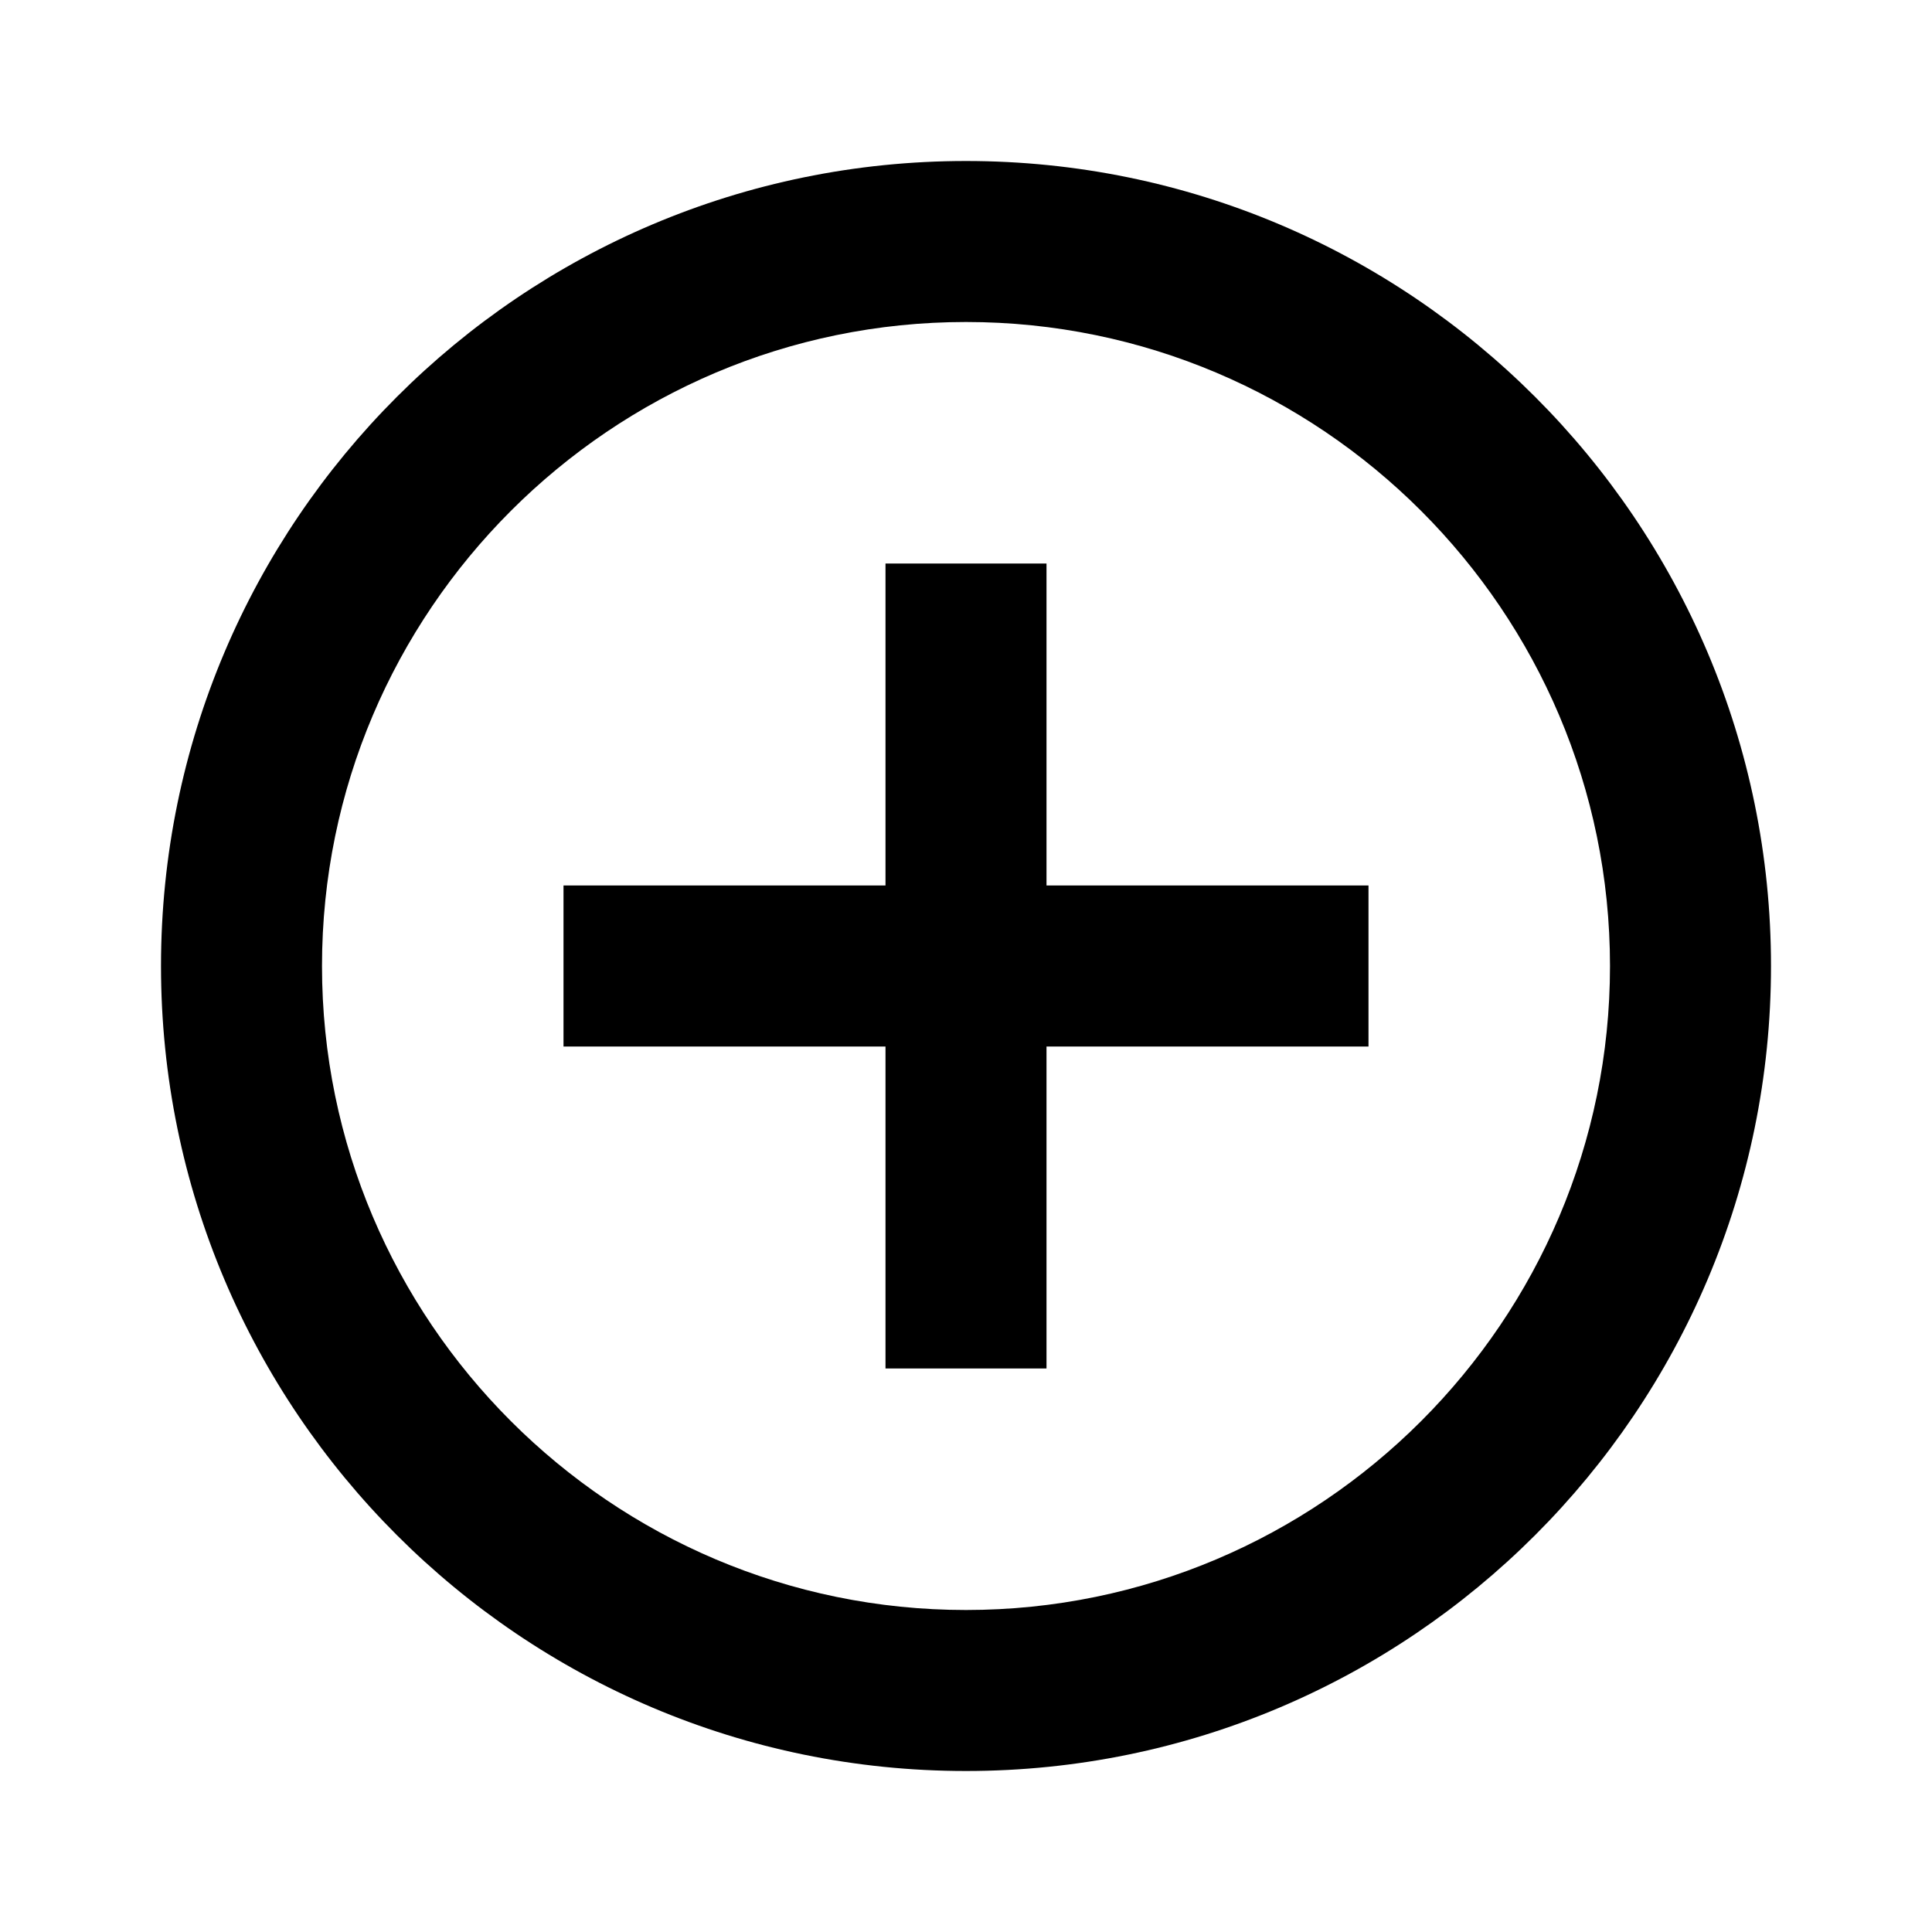
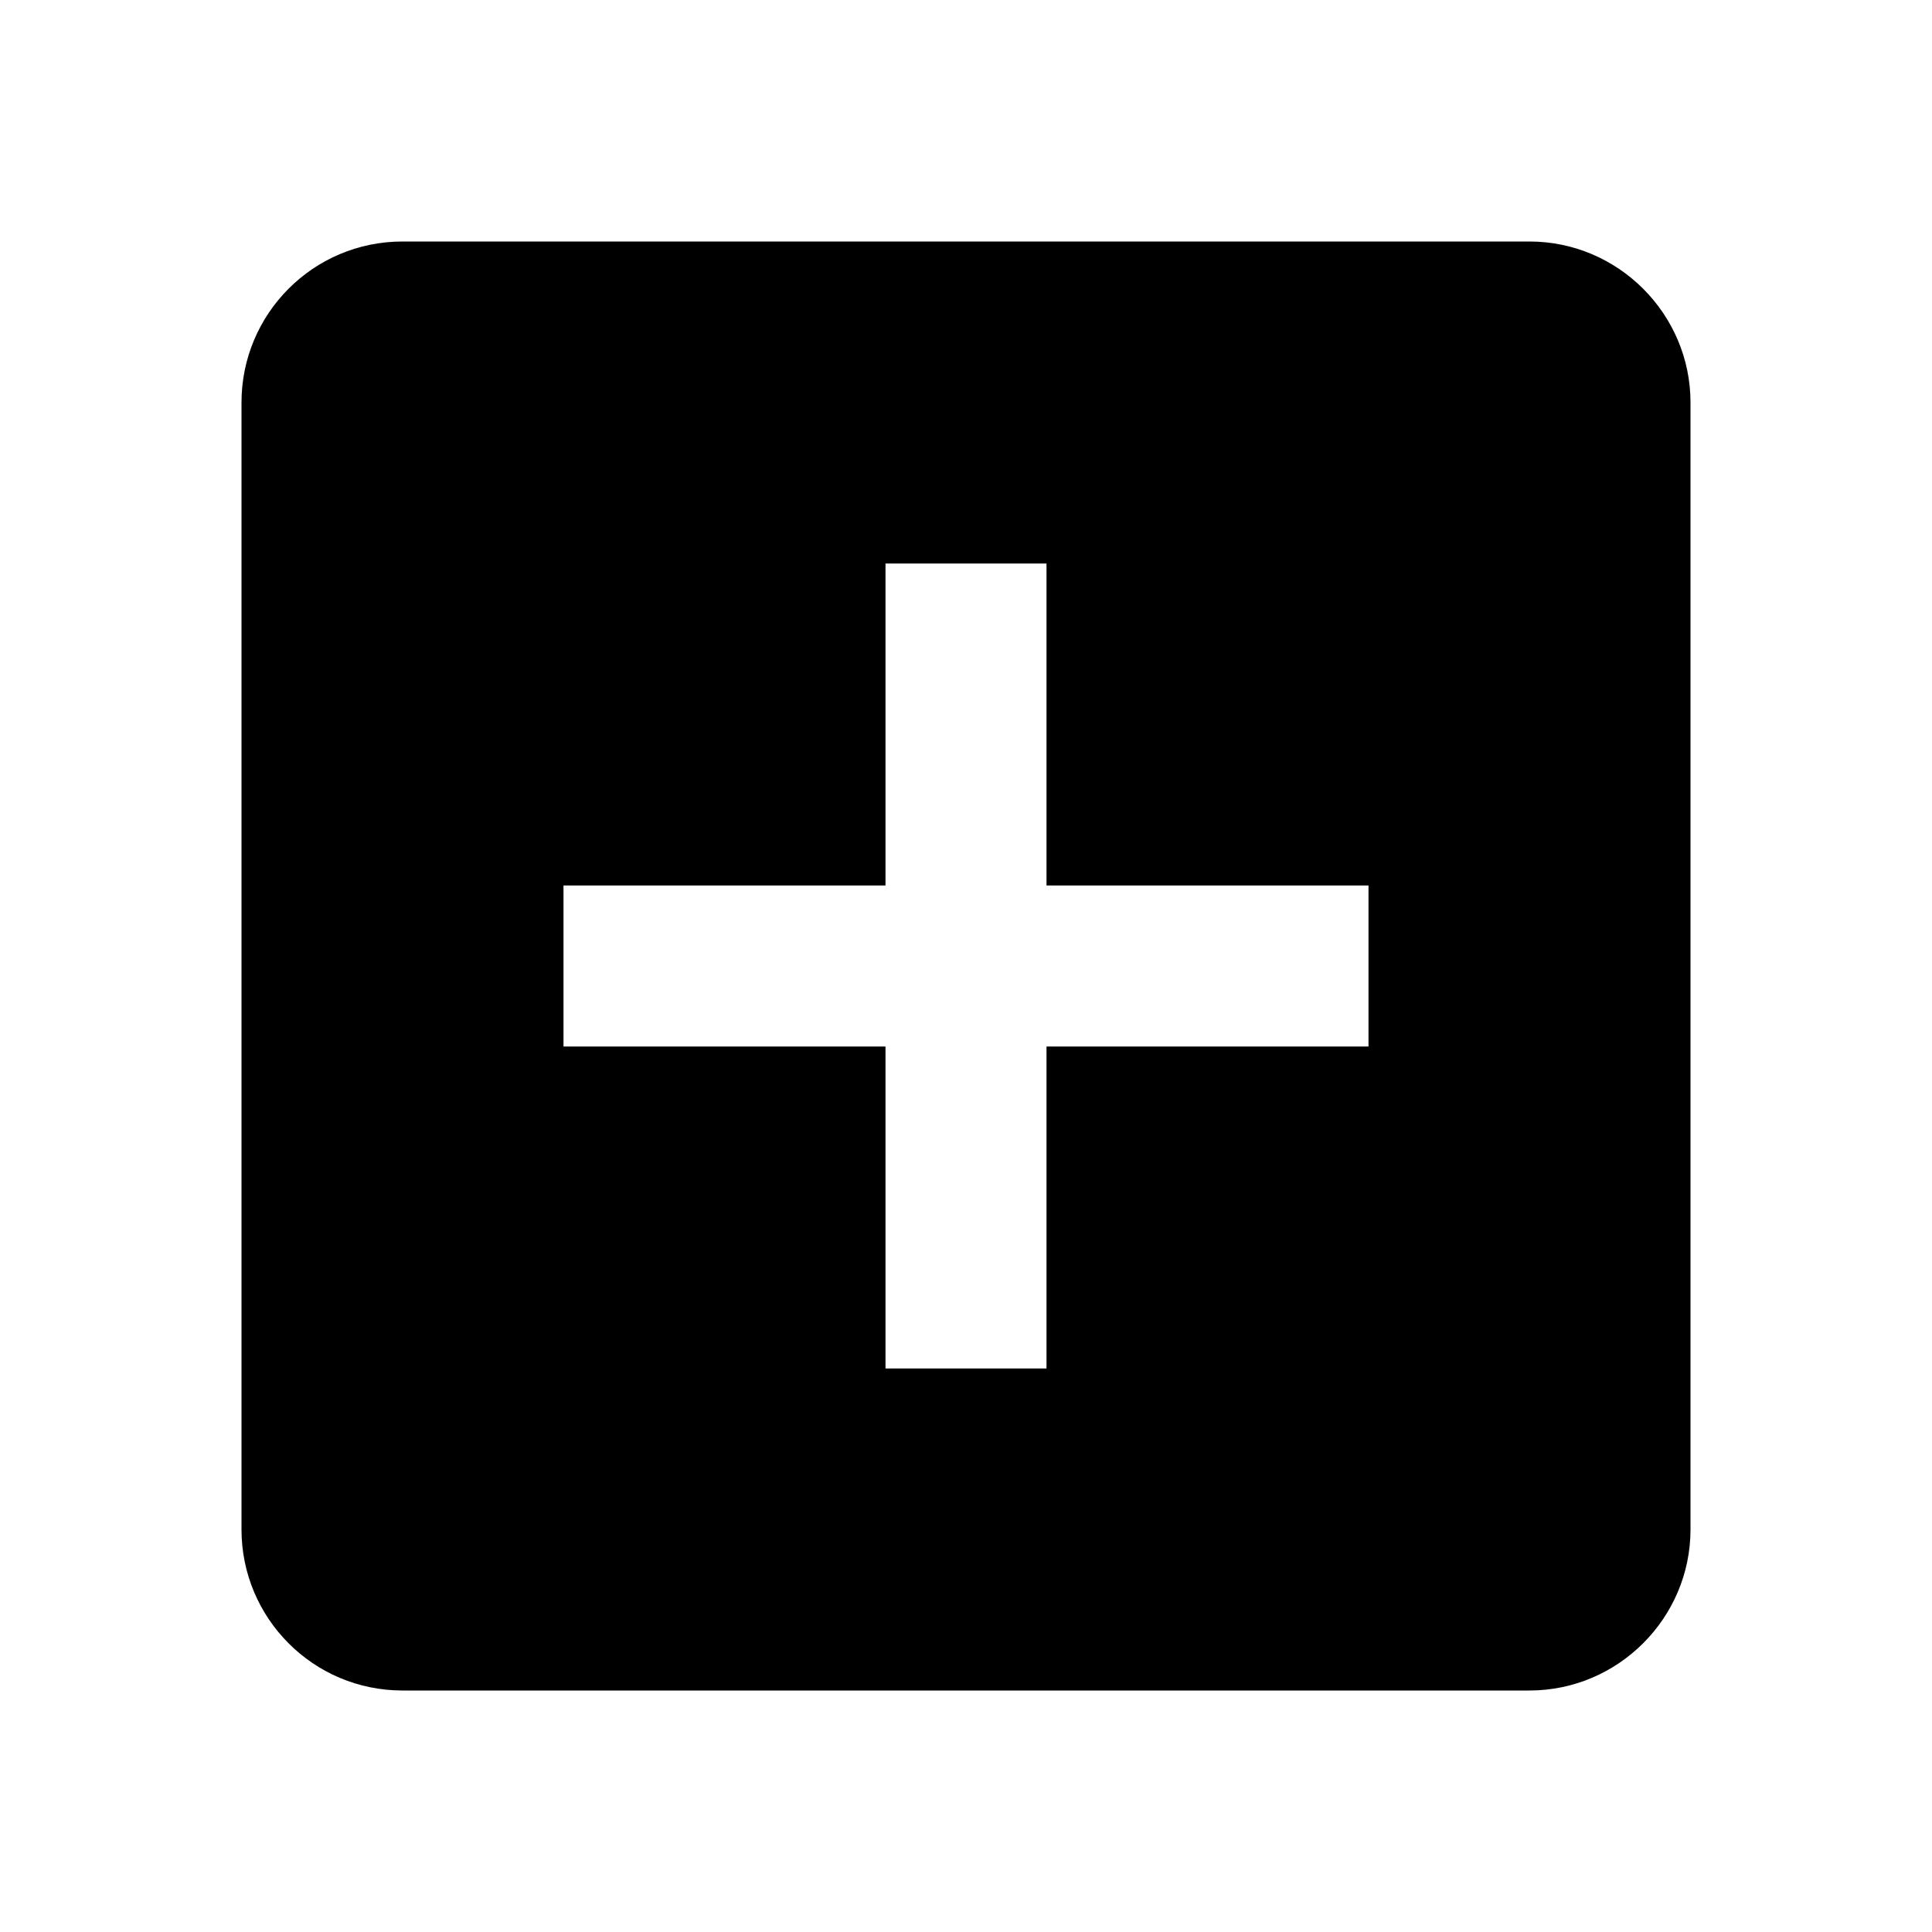
<svg xmlns="http://www.w3.org/2000/svg" fill="#000000" height="48" viewBox="0 0 24 24" width="48">
+   <path d="M19 3H5c-1.11 0-2 .9-2 2v14c0 1.1.89 2 2 2h14c1.1 0 2-.9 2-2V5c0-1.1-.9-2-2-2zm-2 10h-4v4h-2v-4H7v-2h4V7h2v4h4v2z" />
  <path d="M0 0h24v24H0z" fill="none" />
-   <path d="M13 7h-2v4H7v2h4v4h2v-4h4v-2h-4V7zm-1-5C6.48 2 2 6.48 2 12s4.48 10 10 10 10-4.48 10-10S17.52 2 12 2zm0 18c-4.41 0-8-3.59-8-8s3.59-8 8-8 8 3.59 8 8-3.59 8-8 8z" />
</svg>
